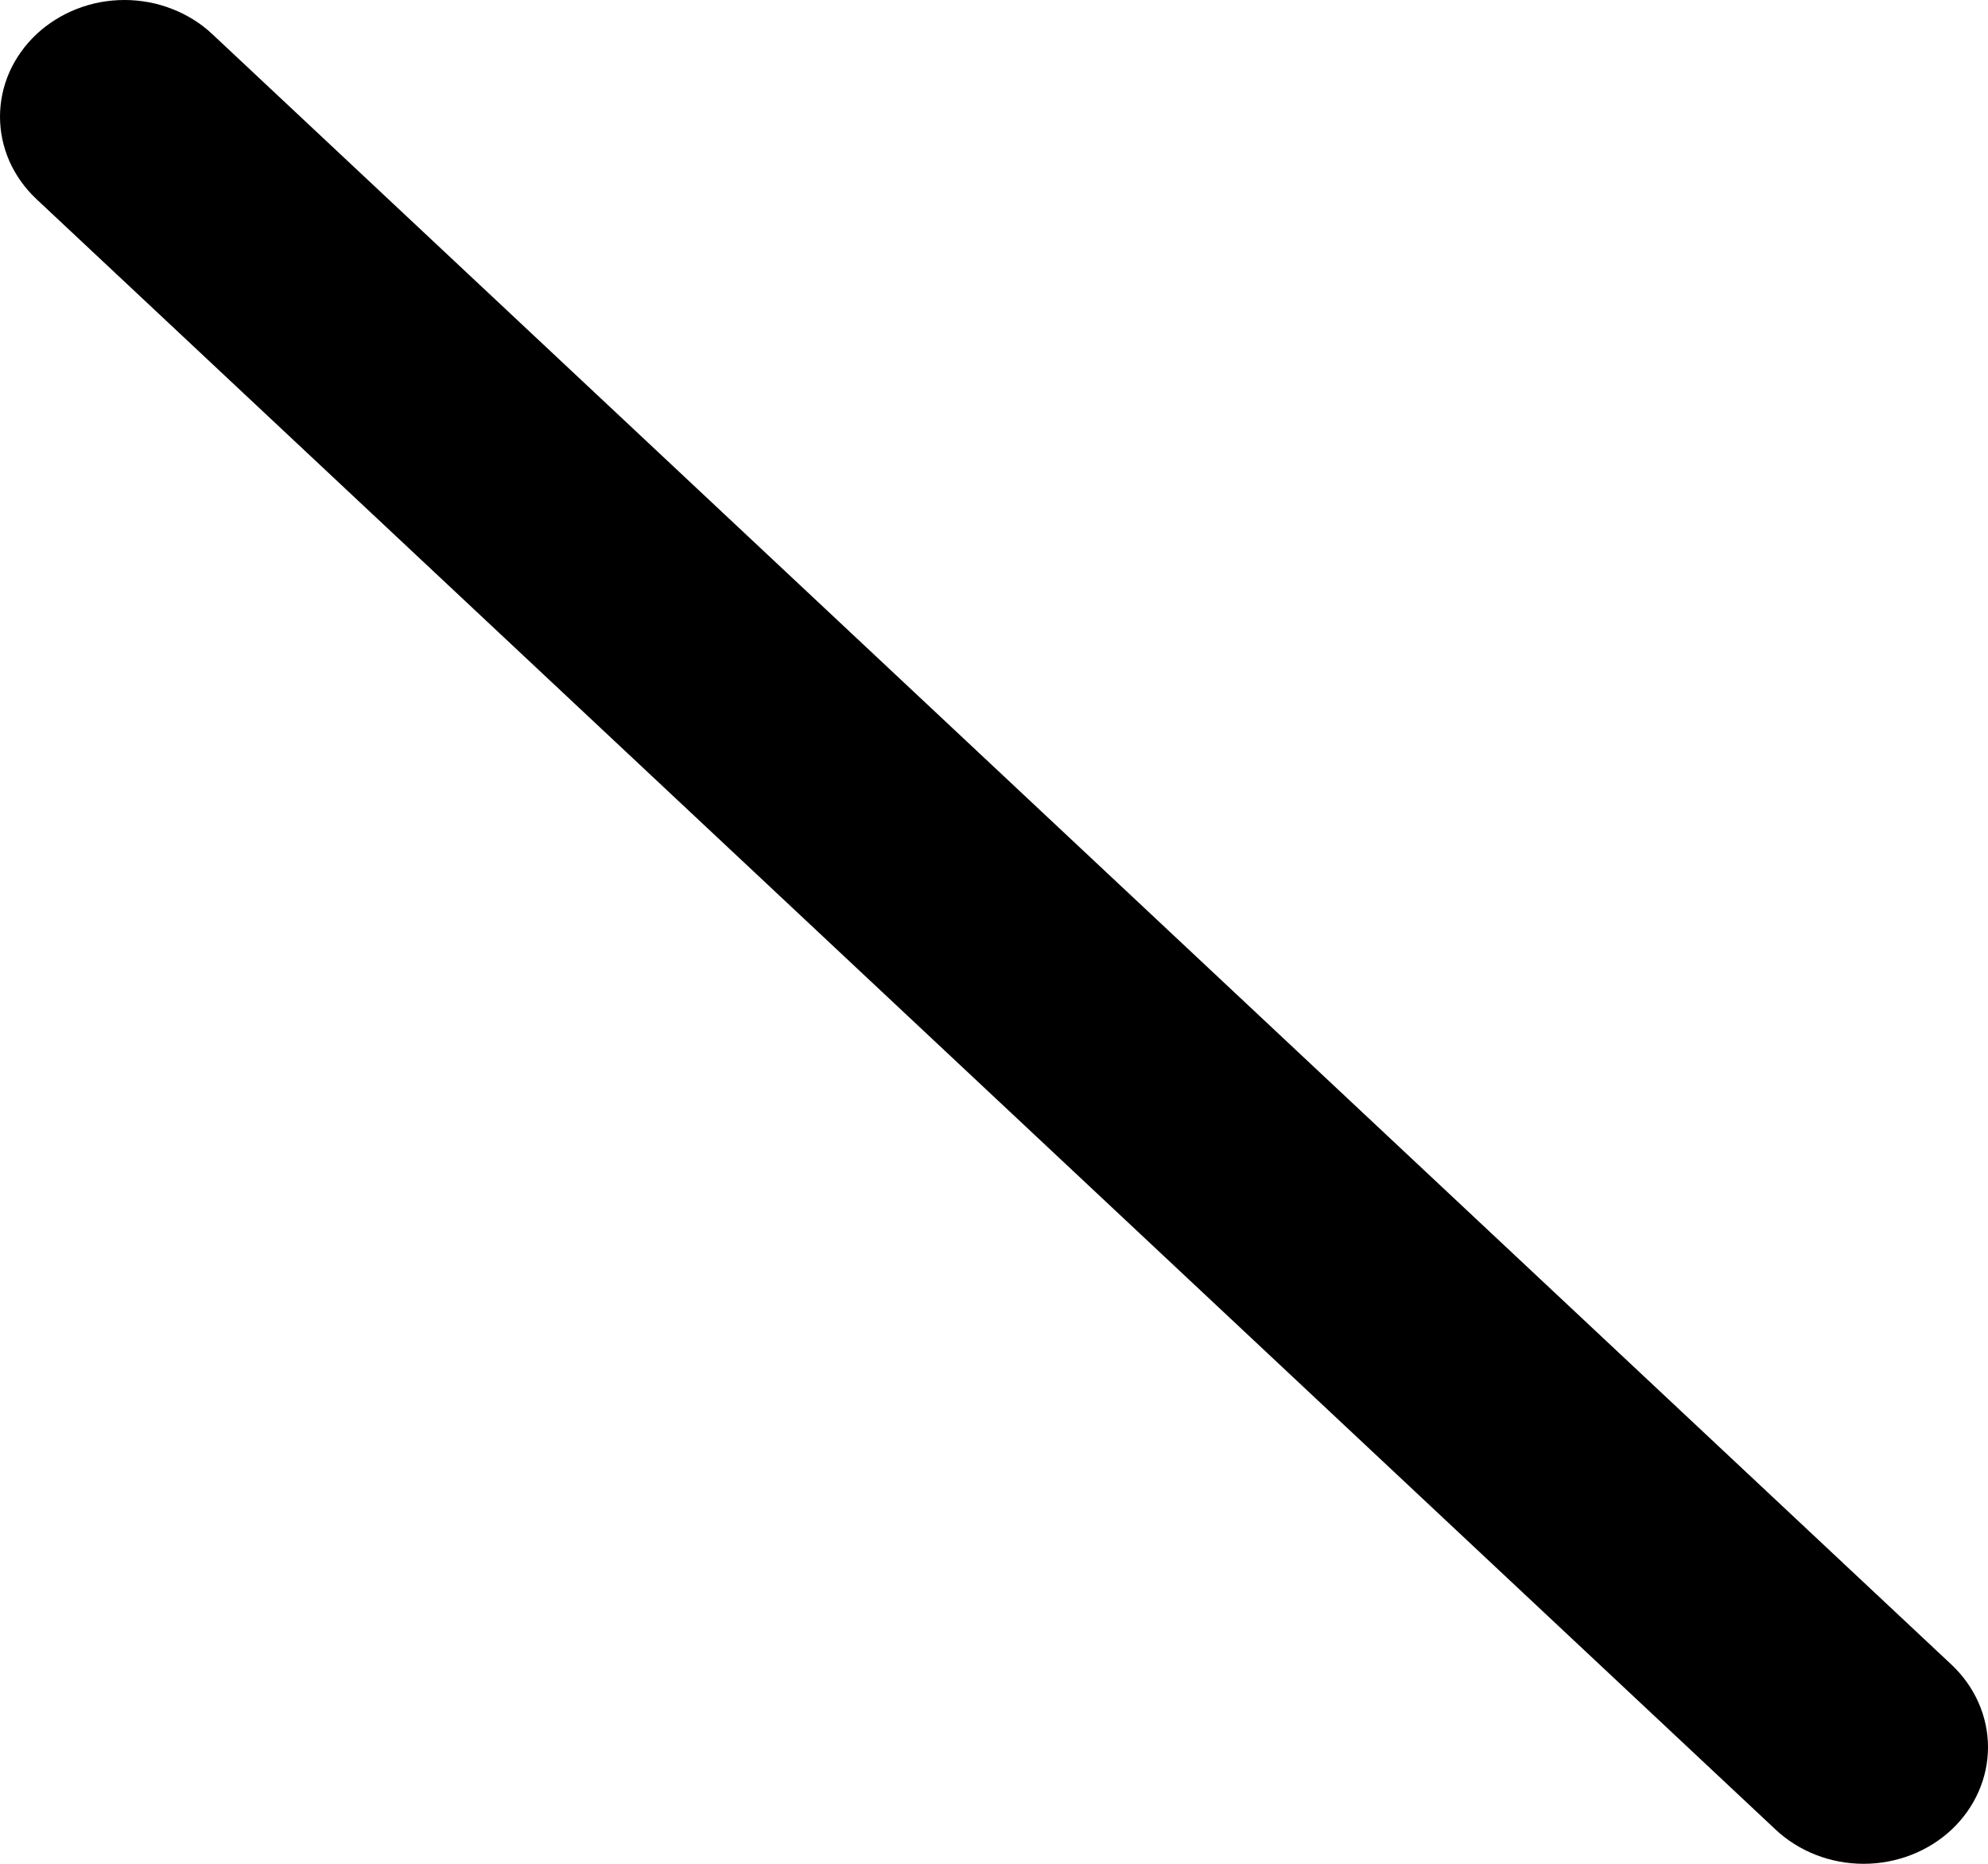
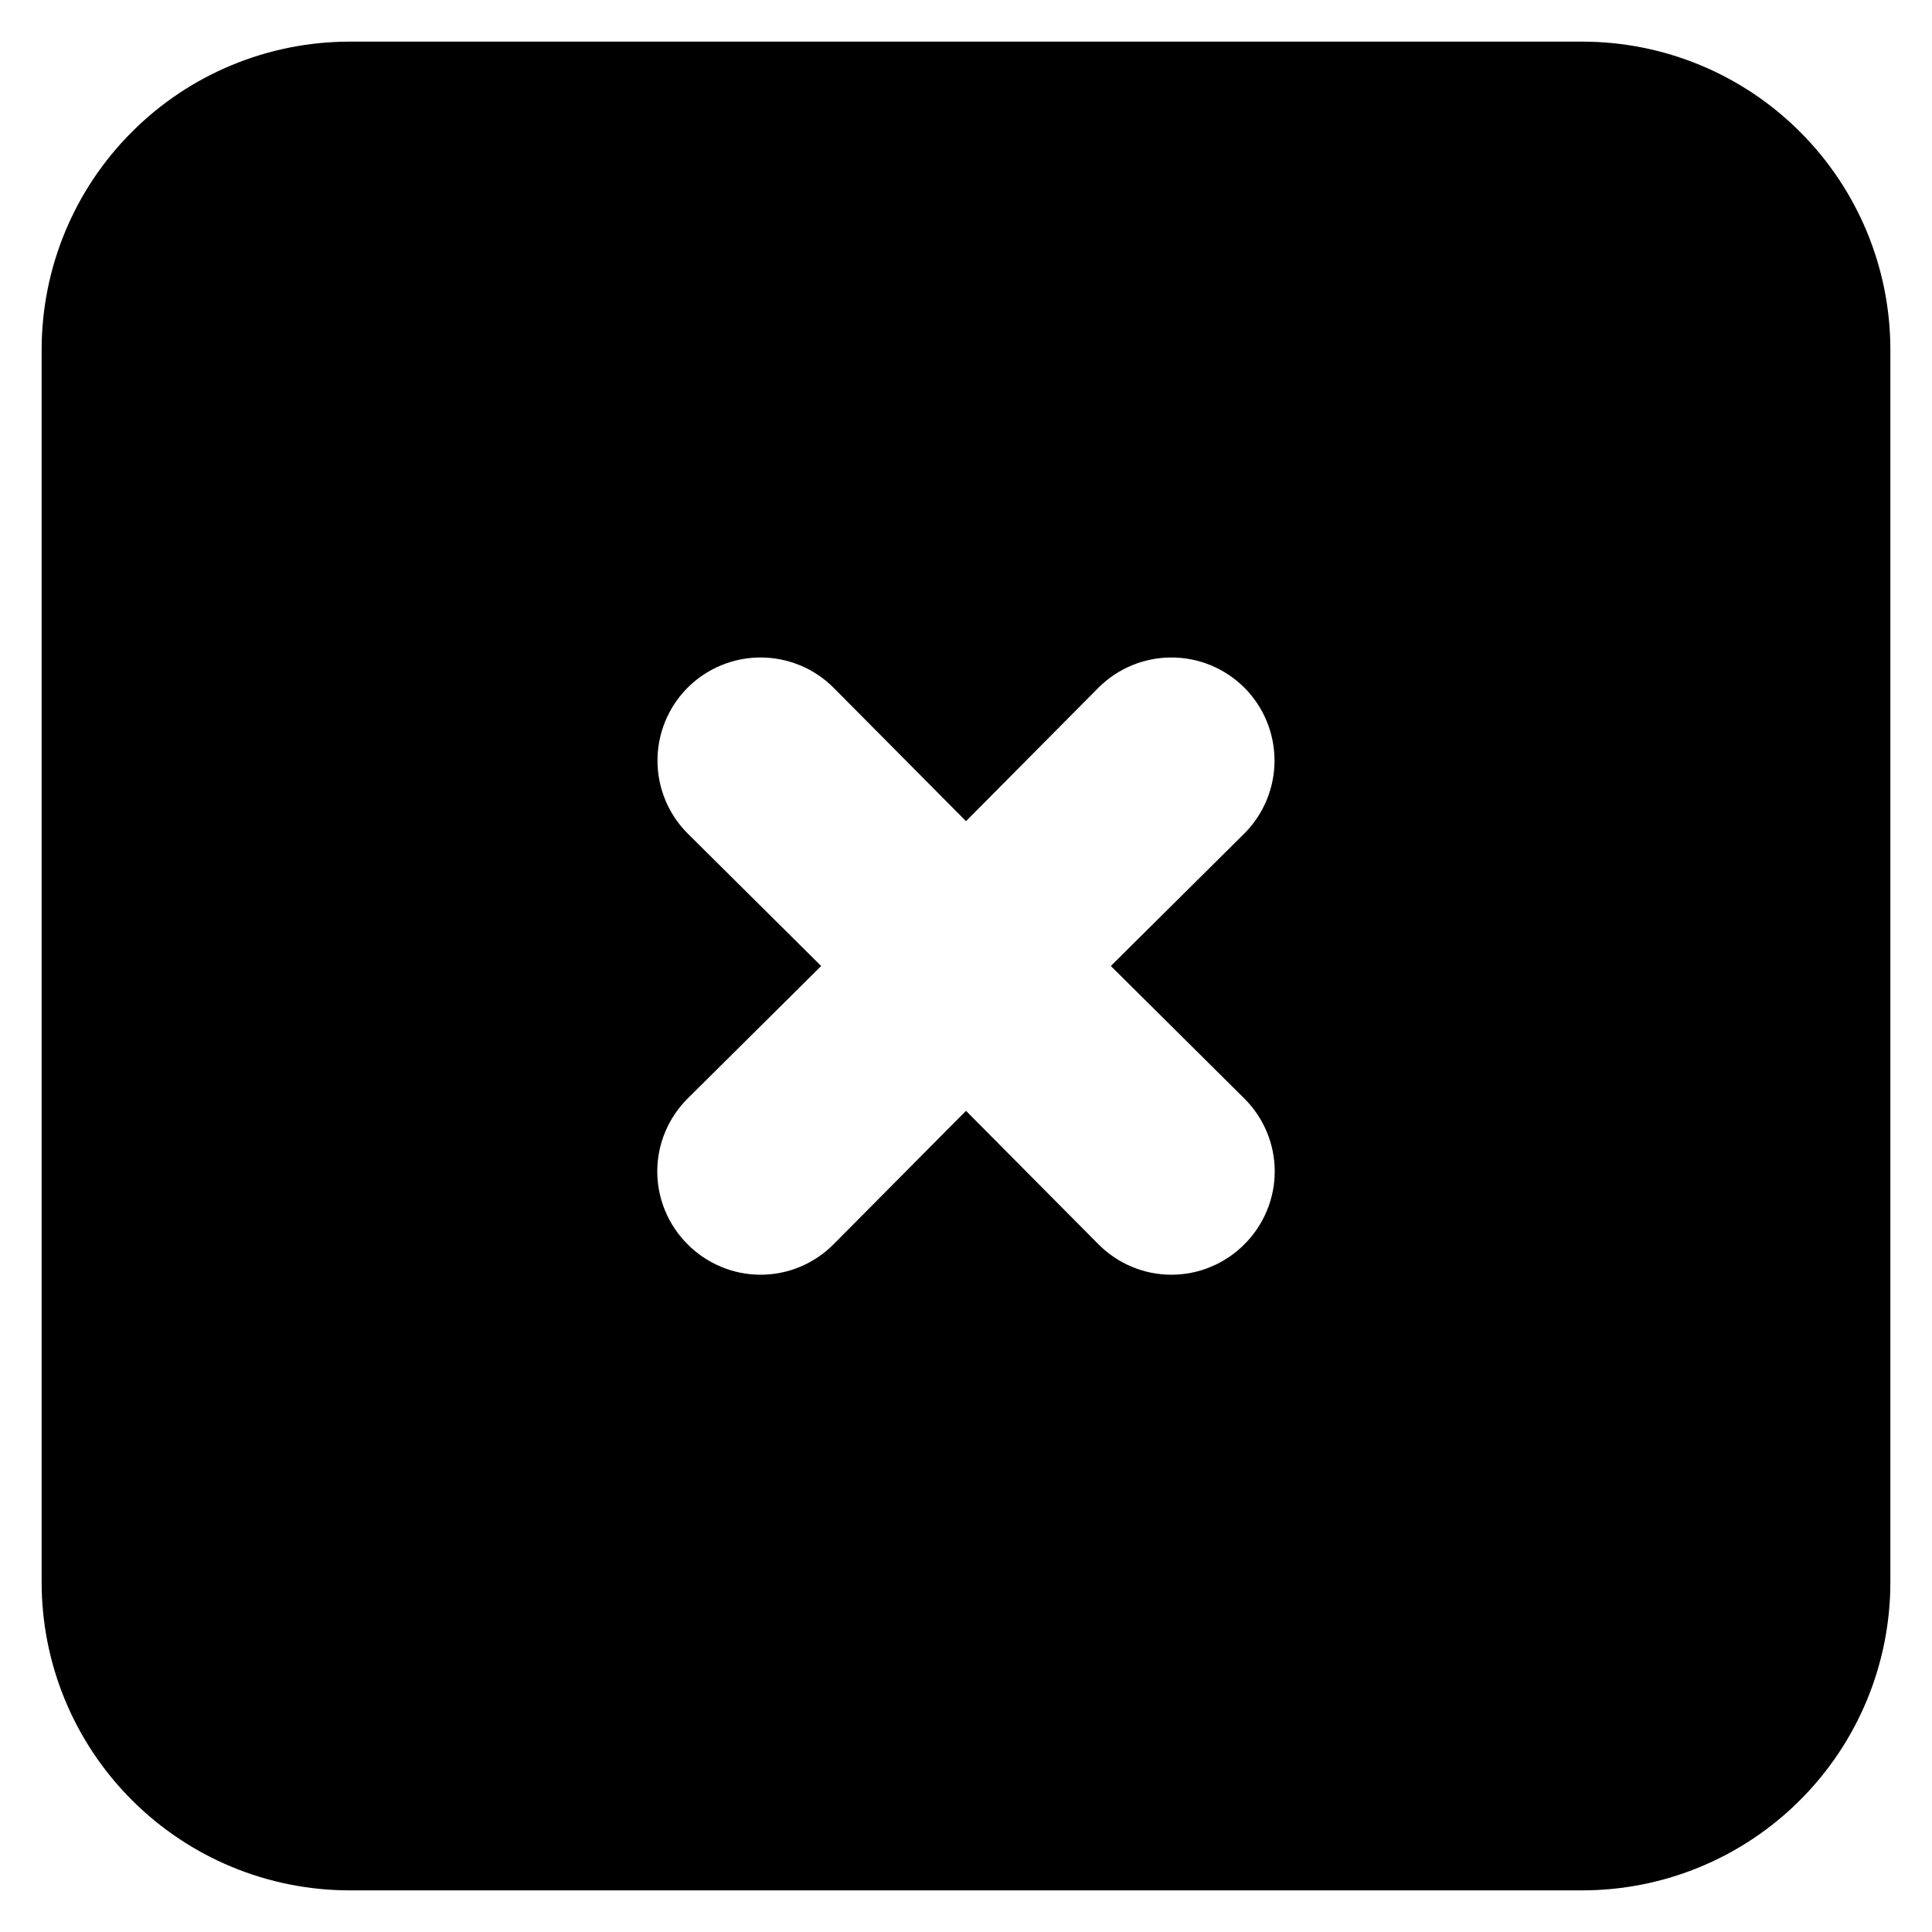
- <svg xmlns="http://www.w3.org/2000/svg" width="16" height="15" viewBox="0 0 16 15" fill="none">
-   <path fill-rule="evenodd" clip-rule="evenodd" d="M0.294 0.275C0.201 0.362 0.127 0.466 0.076 0.58C0.026 0.694 0 0.816 0 0.939C0 1.062 0.026 1.184 0.076 1.298C0.127 1.412 0.201 1.516 0.294 1.603L14.291 14.725C14.479 14.901 14.733 15 14.999 15C15.264 15 15.519 14.901 15.707 14.725C15.894 14.549 16 14.31 16 14.062C16 13.813 15.894 13.574 15.707 13.398L1.709 0.275C1.617 0.188 1.506 0.119 1.385 0.072C1.263 0.024 1.133 0 1.002 0C0.87 0 0.74 0.024 0.618 0.072C0.497 0.119 0.387 0.188 0.294 0.275Z" fill="black" />
+ <svg xmlns="http://www.w3.org/2000/svg" width="29" height="29" viewBox="0 0 29 29" fill="none">
+   <path d="M23.75 0.625H5.25C4.023 0.625 2.847 1.112 1.98 1.98C1.112 2.847 0.625 4.023 0.625 5.25V23.75C0.625 24.977 1.112 26.153 1.98 27.02C2.847 27.888 4.023 28.375 5.25 28.375H23.75C24.977 28.375 26.153 27.888 27.02 27.02C27.888 26.153 28.375 24.977 28.375 23.75V5.25C28.375 4.023 27.888 2.847 27.02 1.98C26.153 1.112 24.977 0.625 23.75 0.625ZM18.678 16.489C18.822 16.632 18.937 16.803 19.015 16.99C19.094 17.178 19.134 17.38 19.134 17.583C19.134 17.787 19.094 17.988 19.015 18.176C18.937 18.364 18.822 18.535 18.678 18.678C18.535 18.822 18.364 18.937 18.176 19.015C17.988 19.094 17.787 19.134 17.583 19.134C17.38 19.134 17.178 19.094 16.99 19.015C16.803 18.937 16.632 18.822 16.489 18.678L14.5 16.674L12.511 18.678C12.368 18.822 12.197 18.937 12.01 19.015C11.822 19.094 11.62 19.134 11.417 19.134C11.213 19.134 11.012 19.094 10.824 19.015C10.636 18.937 10.465 18.822 10.322 18.678C10.178 18.535 10.063 18.364 9.985 18.176C9.906 17.988 9.866 17.787 9.866 17.583C9.866 17.38 9.906 17.178 9.985 16.99C10.063 16.803 10.178 16.632 10.322 16.489L12.326 14.5L10.322 12.511C10.032 12.221 9.869 11.827 9.869 11.417C9.869 11.006 10.032 10.612 10.322 10.322C10.612 10.032 11.006 9.869 11.417 9.869C11.827 9.869 12.221 10.032 12.511 10.322L14.5 12.326L16.489 10.322C16.779 10.032 17.173 9.869 17.583 9.869C17.994 9.869 18.388 10.032 18.678 10.322C18.968 10.612 19.131 11.006 19.131 11.417C19.131 11.827 18.968 12.221 18.678 12.511L16.674 14.5L18.678 16.489Z" fill="black" />
</svg>
